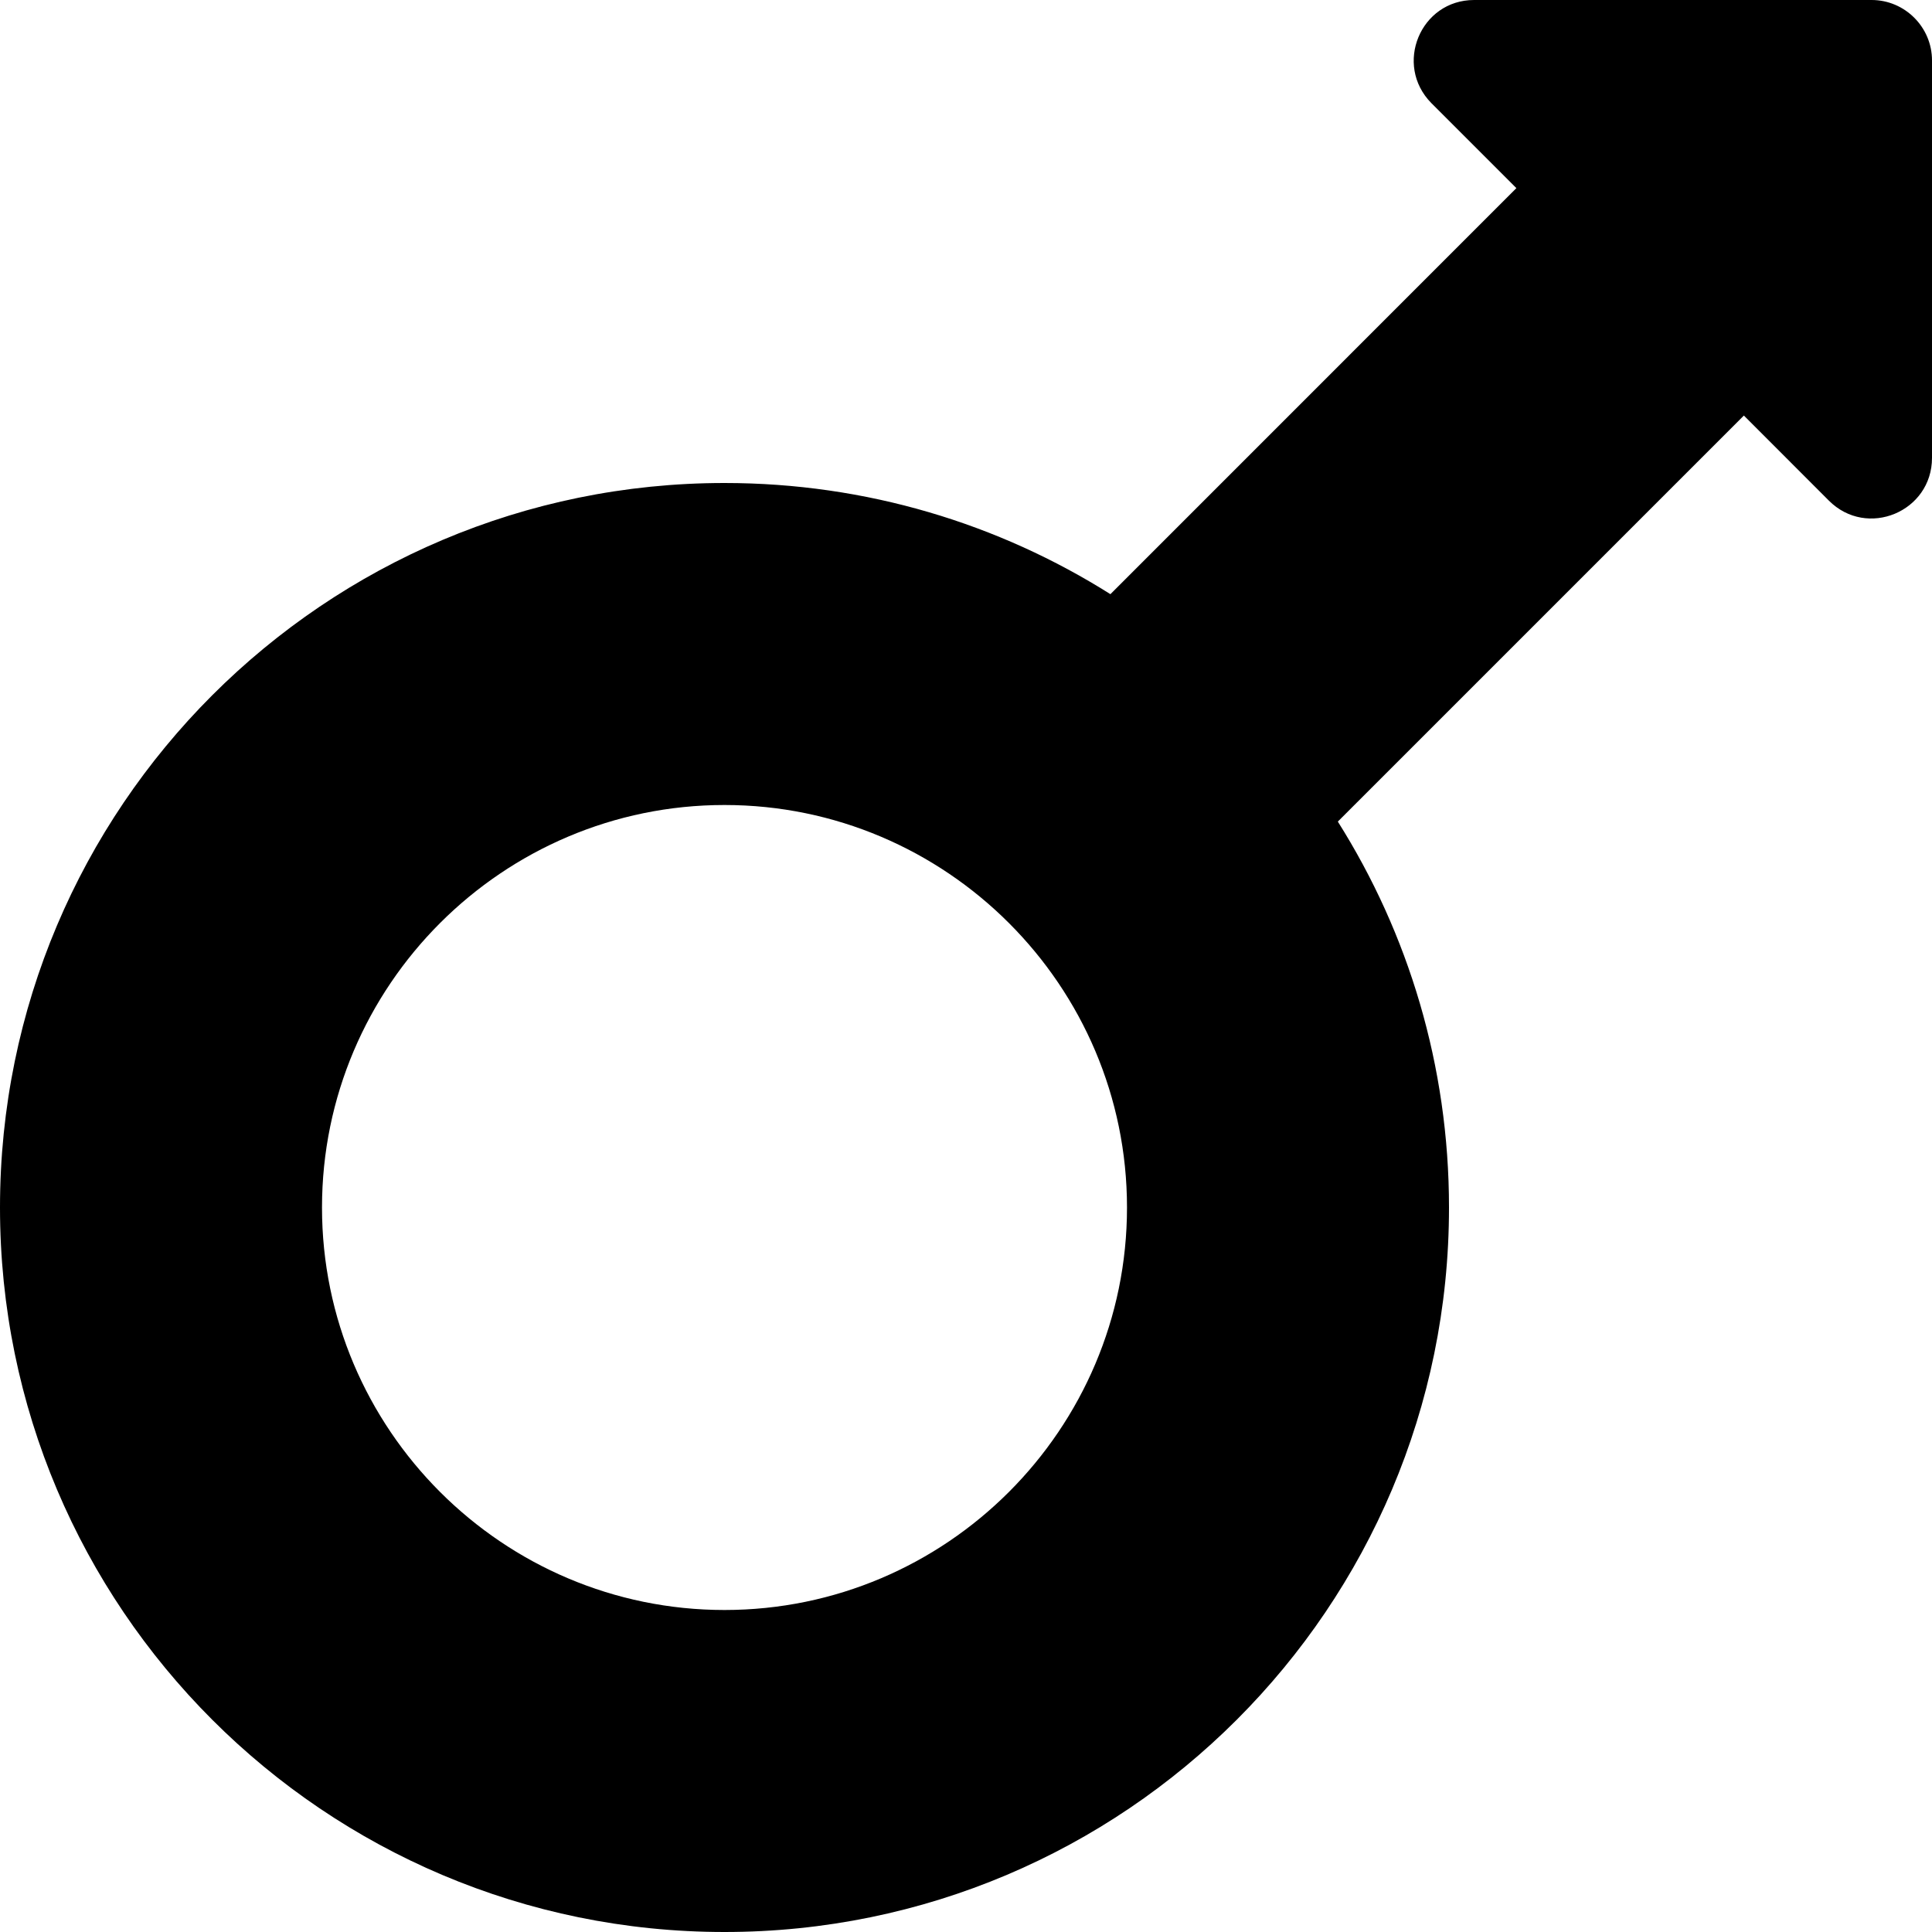
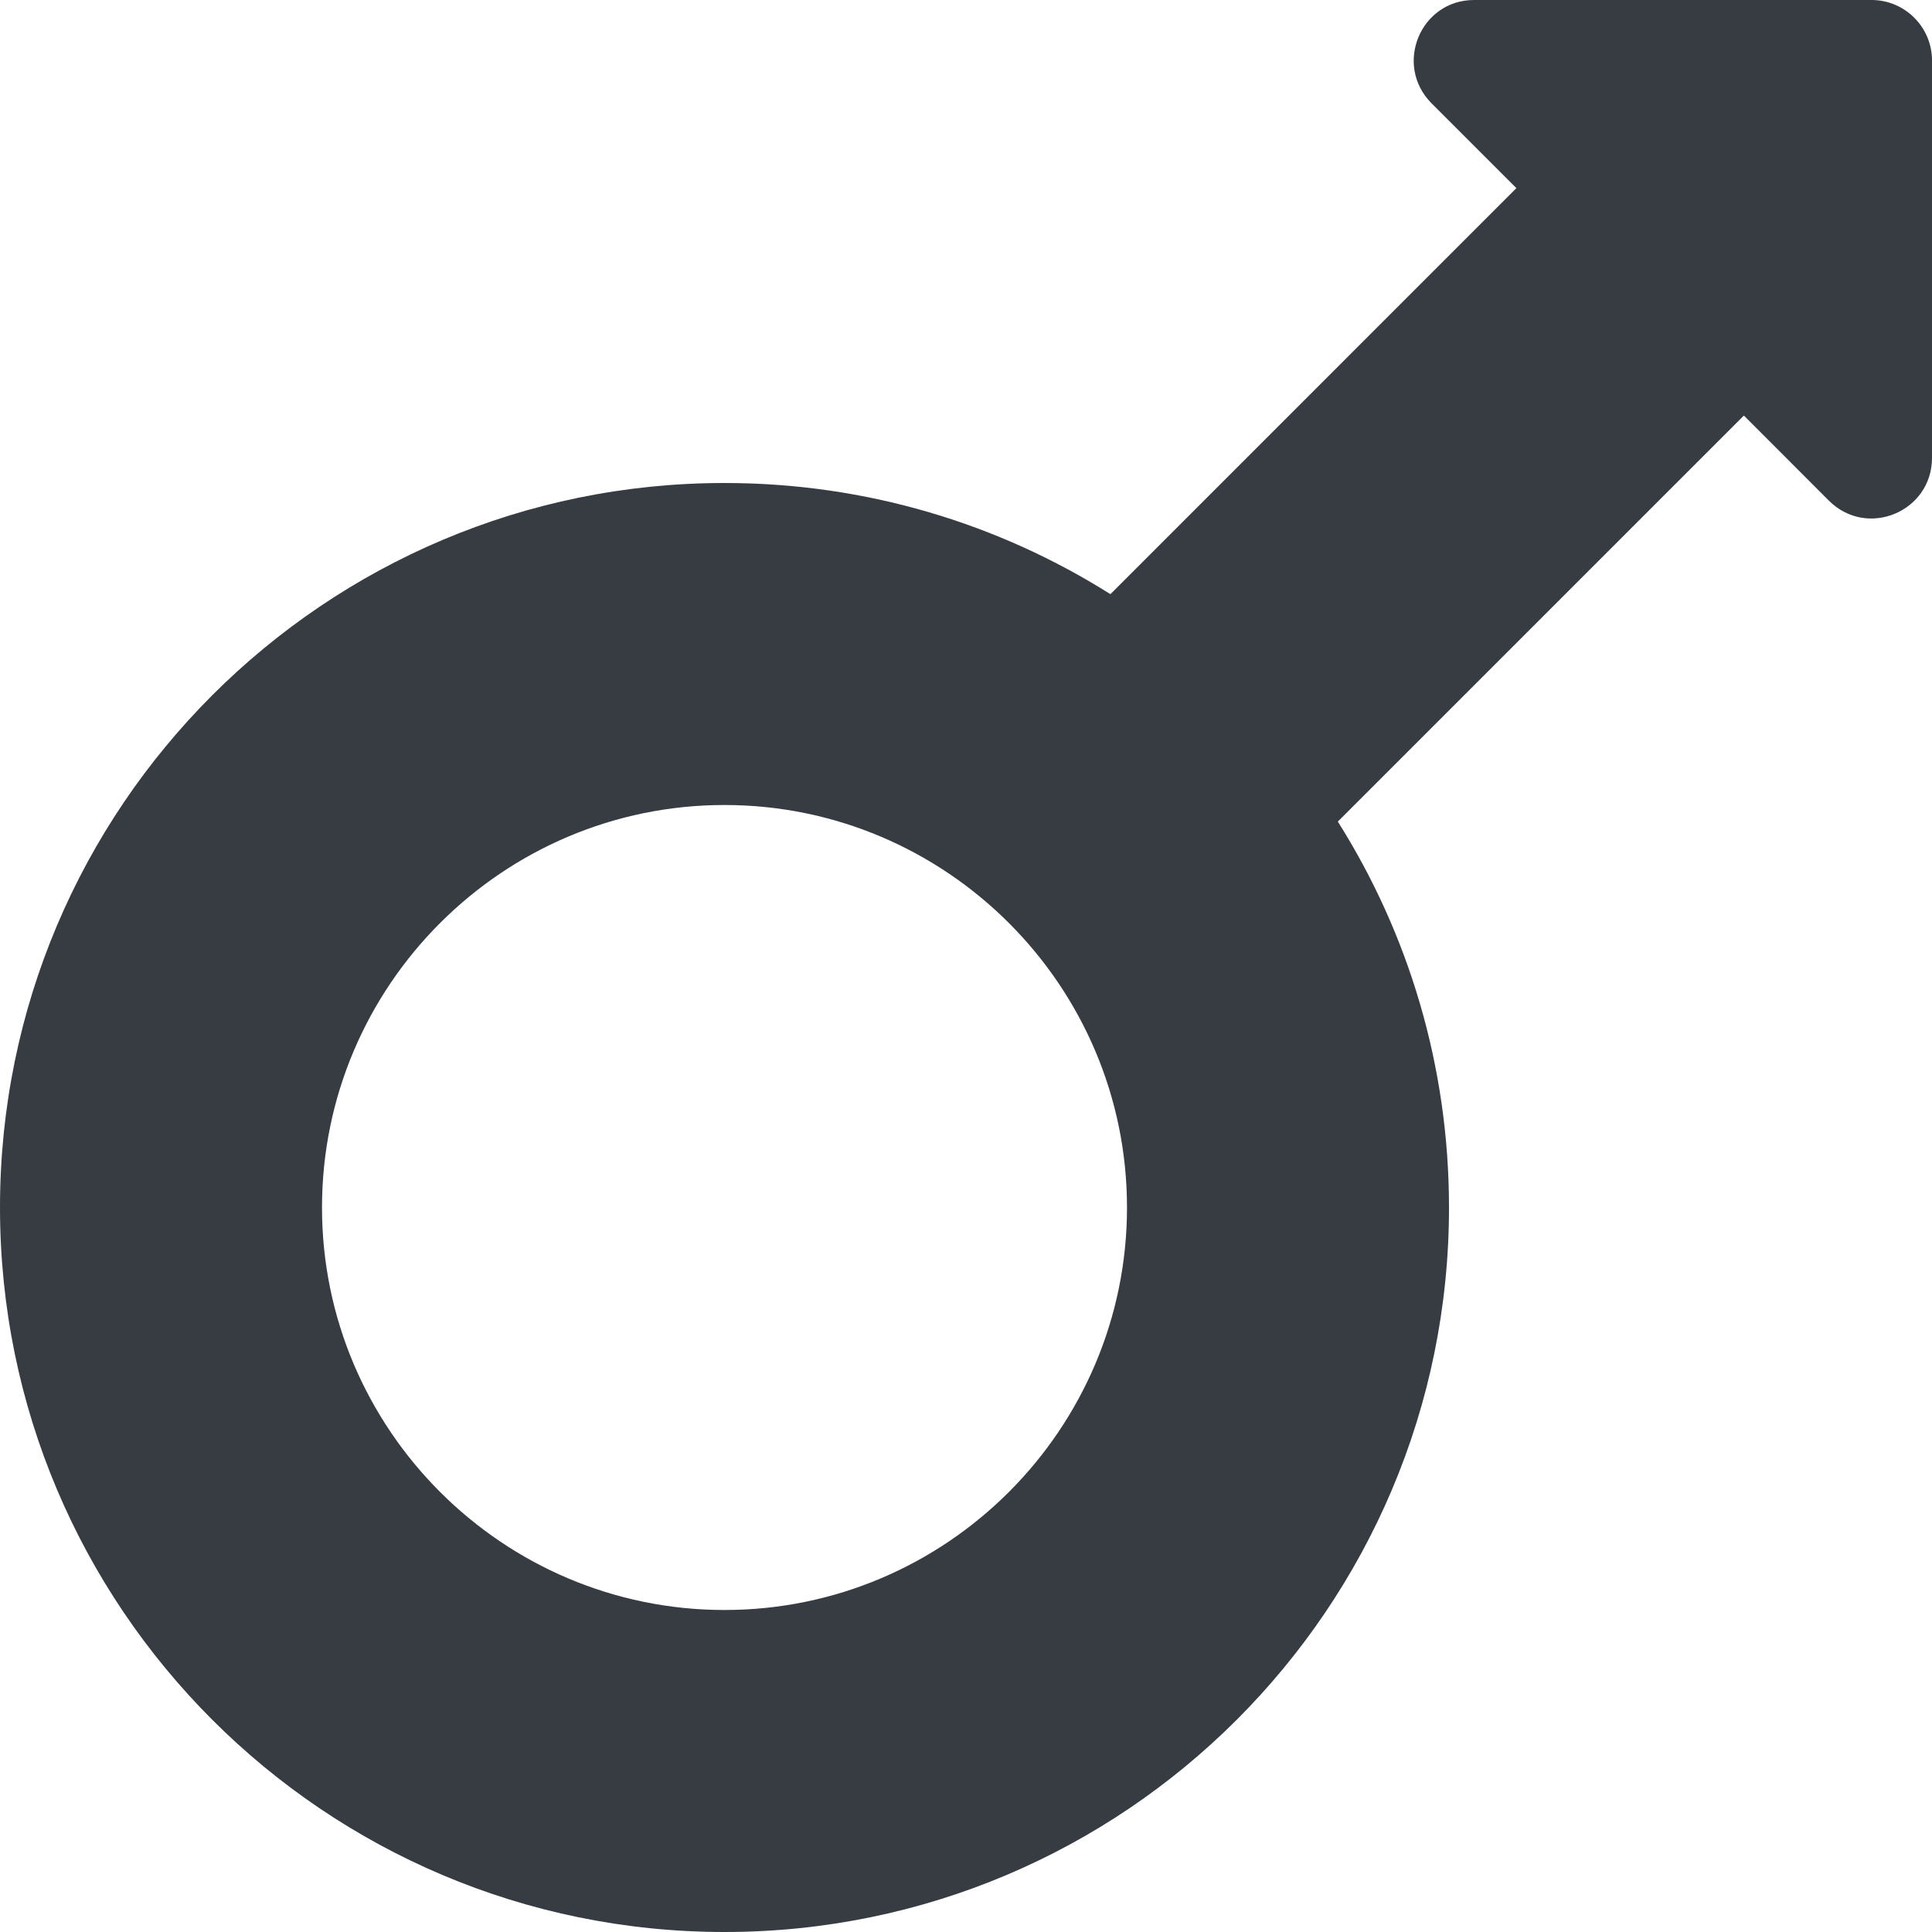
<svg xmlns="http://www.w3.org/2000/svg" width="24" height="24" viewBox="0 0 24 24" fill="none">
-   <path d="M23.25 0H18.312C17.644 0 17.312 0.806 17.781 1.281L18.837 2.337L13.794 7.381C12.406 6.506 10.762 6 9 6C4.031 6 0 10.031 0 15C0 19.969 4.031 24 9 24C13.969 24 18 19.969 18 15C18 13.238 17.494 11.594 16.619 10.206L21.663 5.162L22.719 6.219C23.194 6.694 24 6.356 24 5.688V0.75C24 0.338 23.663 0 23.25 0ZM9 20C6.244 20 4 17.756 4 15C4 12.244 6.244 10 9 10C11.756 10 14 12.244 14 15C14 17.756 11.756 20 9 20Z" fill="black" />
+   <path d="M23.25 0H18.312C17.644 0 17.312 0.806 17.781 1.281L18.837 2.337L13.794 7.381C12.406 6.506 10.762 6 9 6C4.031 6 0 10.031 0 15C0 19.969 4.031 24 9 24C13.969 24 18 19.969 18 15C18 13.238 17.494 11.594 16.619 10.206L21.663 5.162L22.719 6.219C23.194 6.694 24 6.356 24 5.688V0.75C24 0.338 23.663 0 23.25 0ZM9 20C6.244 20 4 17.756 4 15C4 12.244 6.244 10 9 10C11.756 10 14 12.244 14 15C14 17.756 11.756 20 9 20Z" fill="#373c42" />
</svg>
